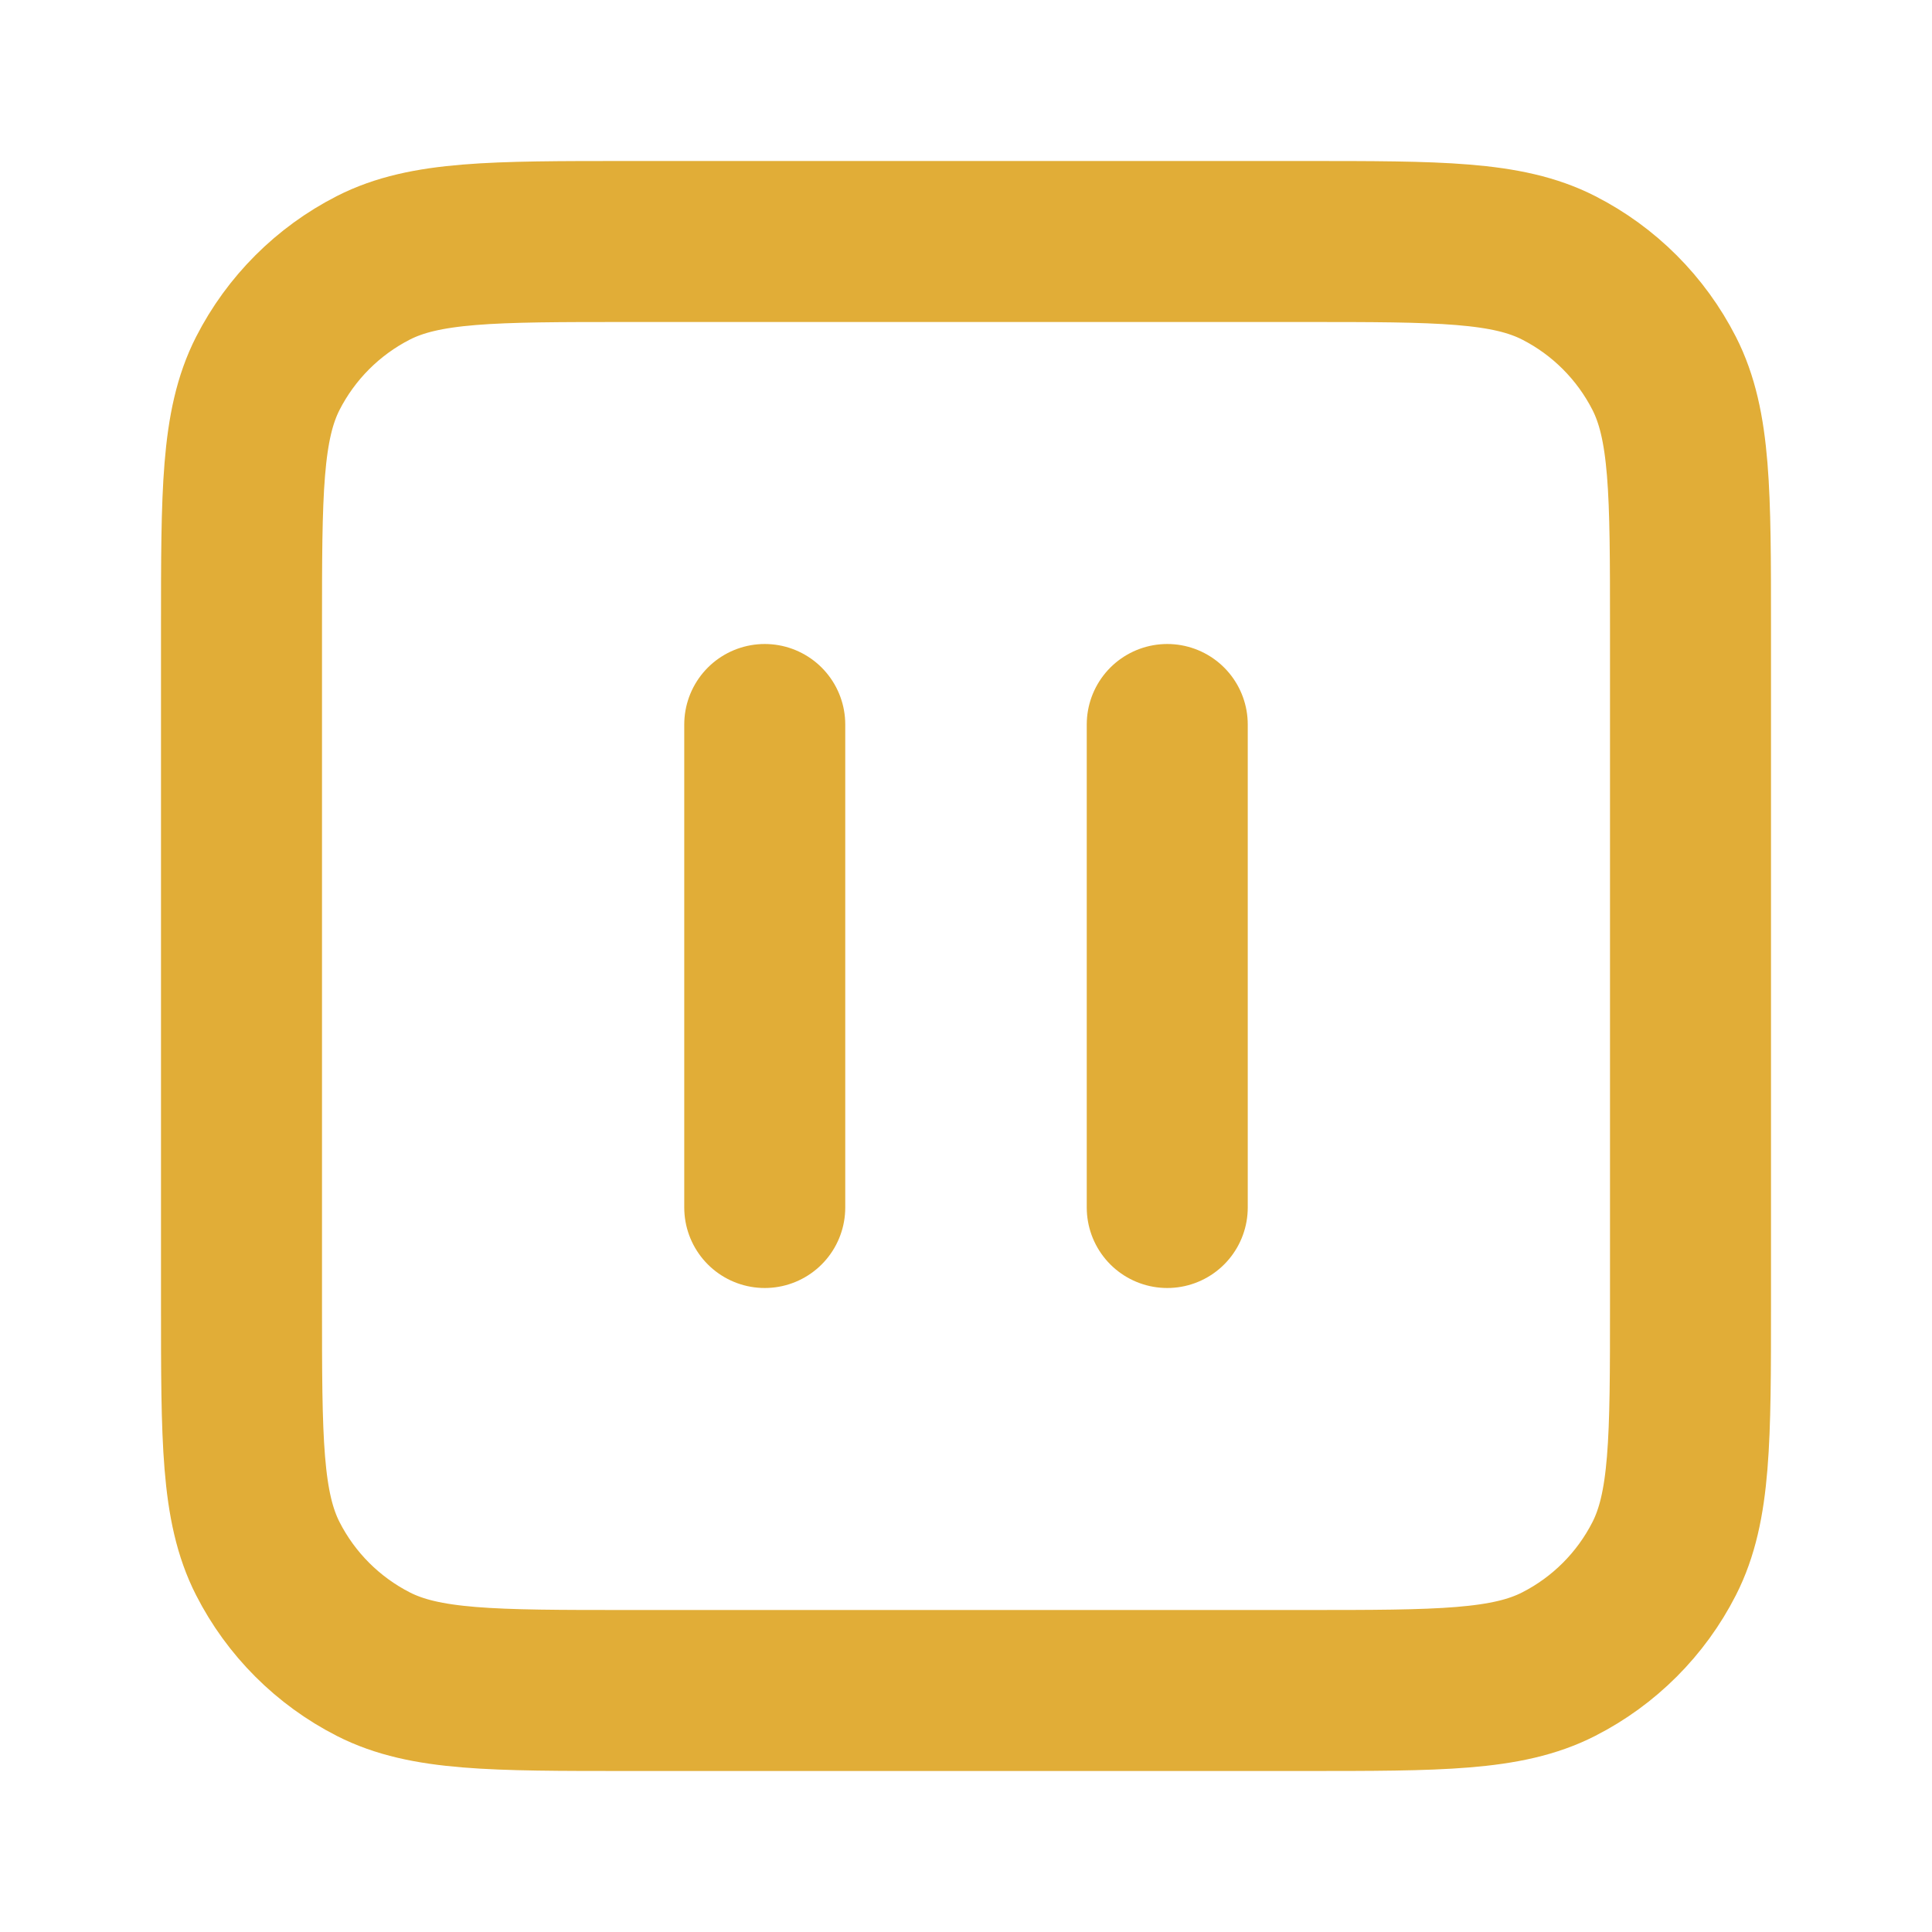
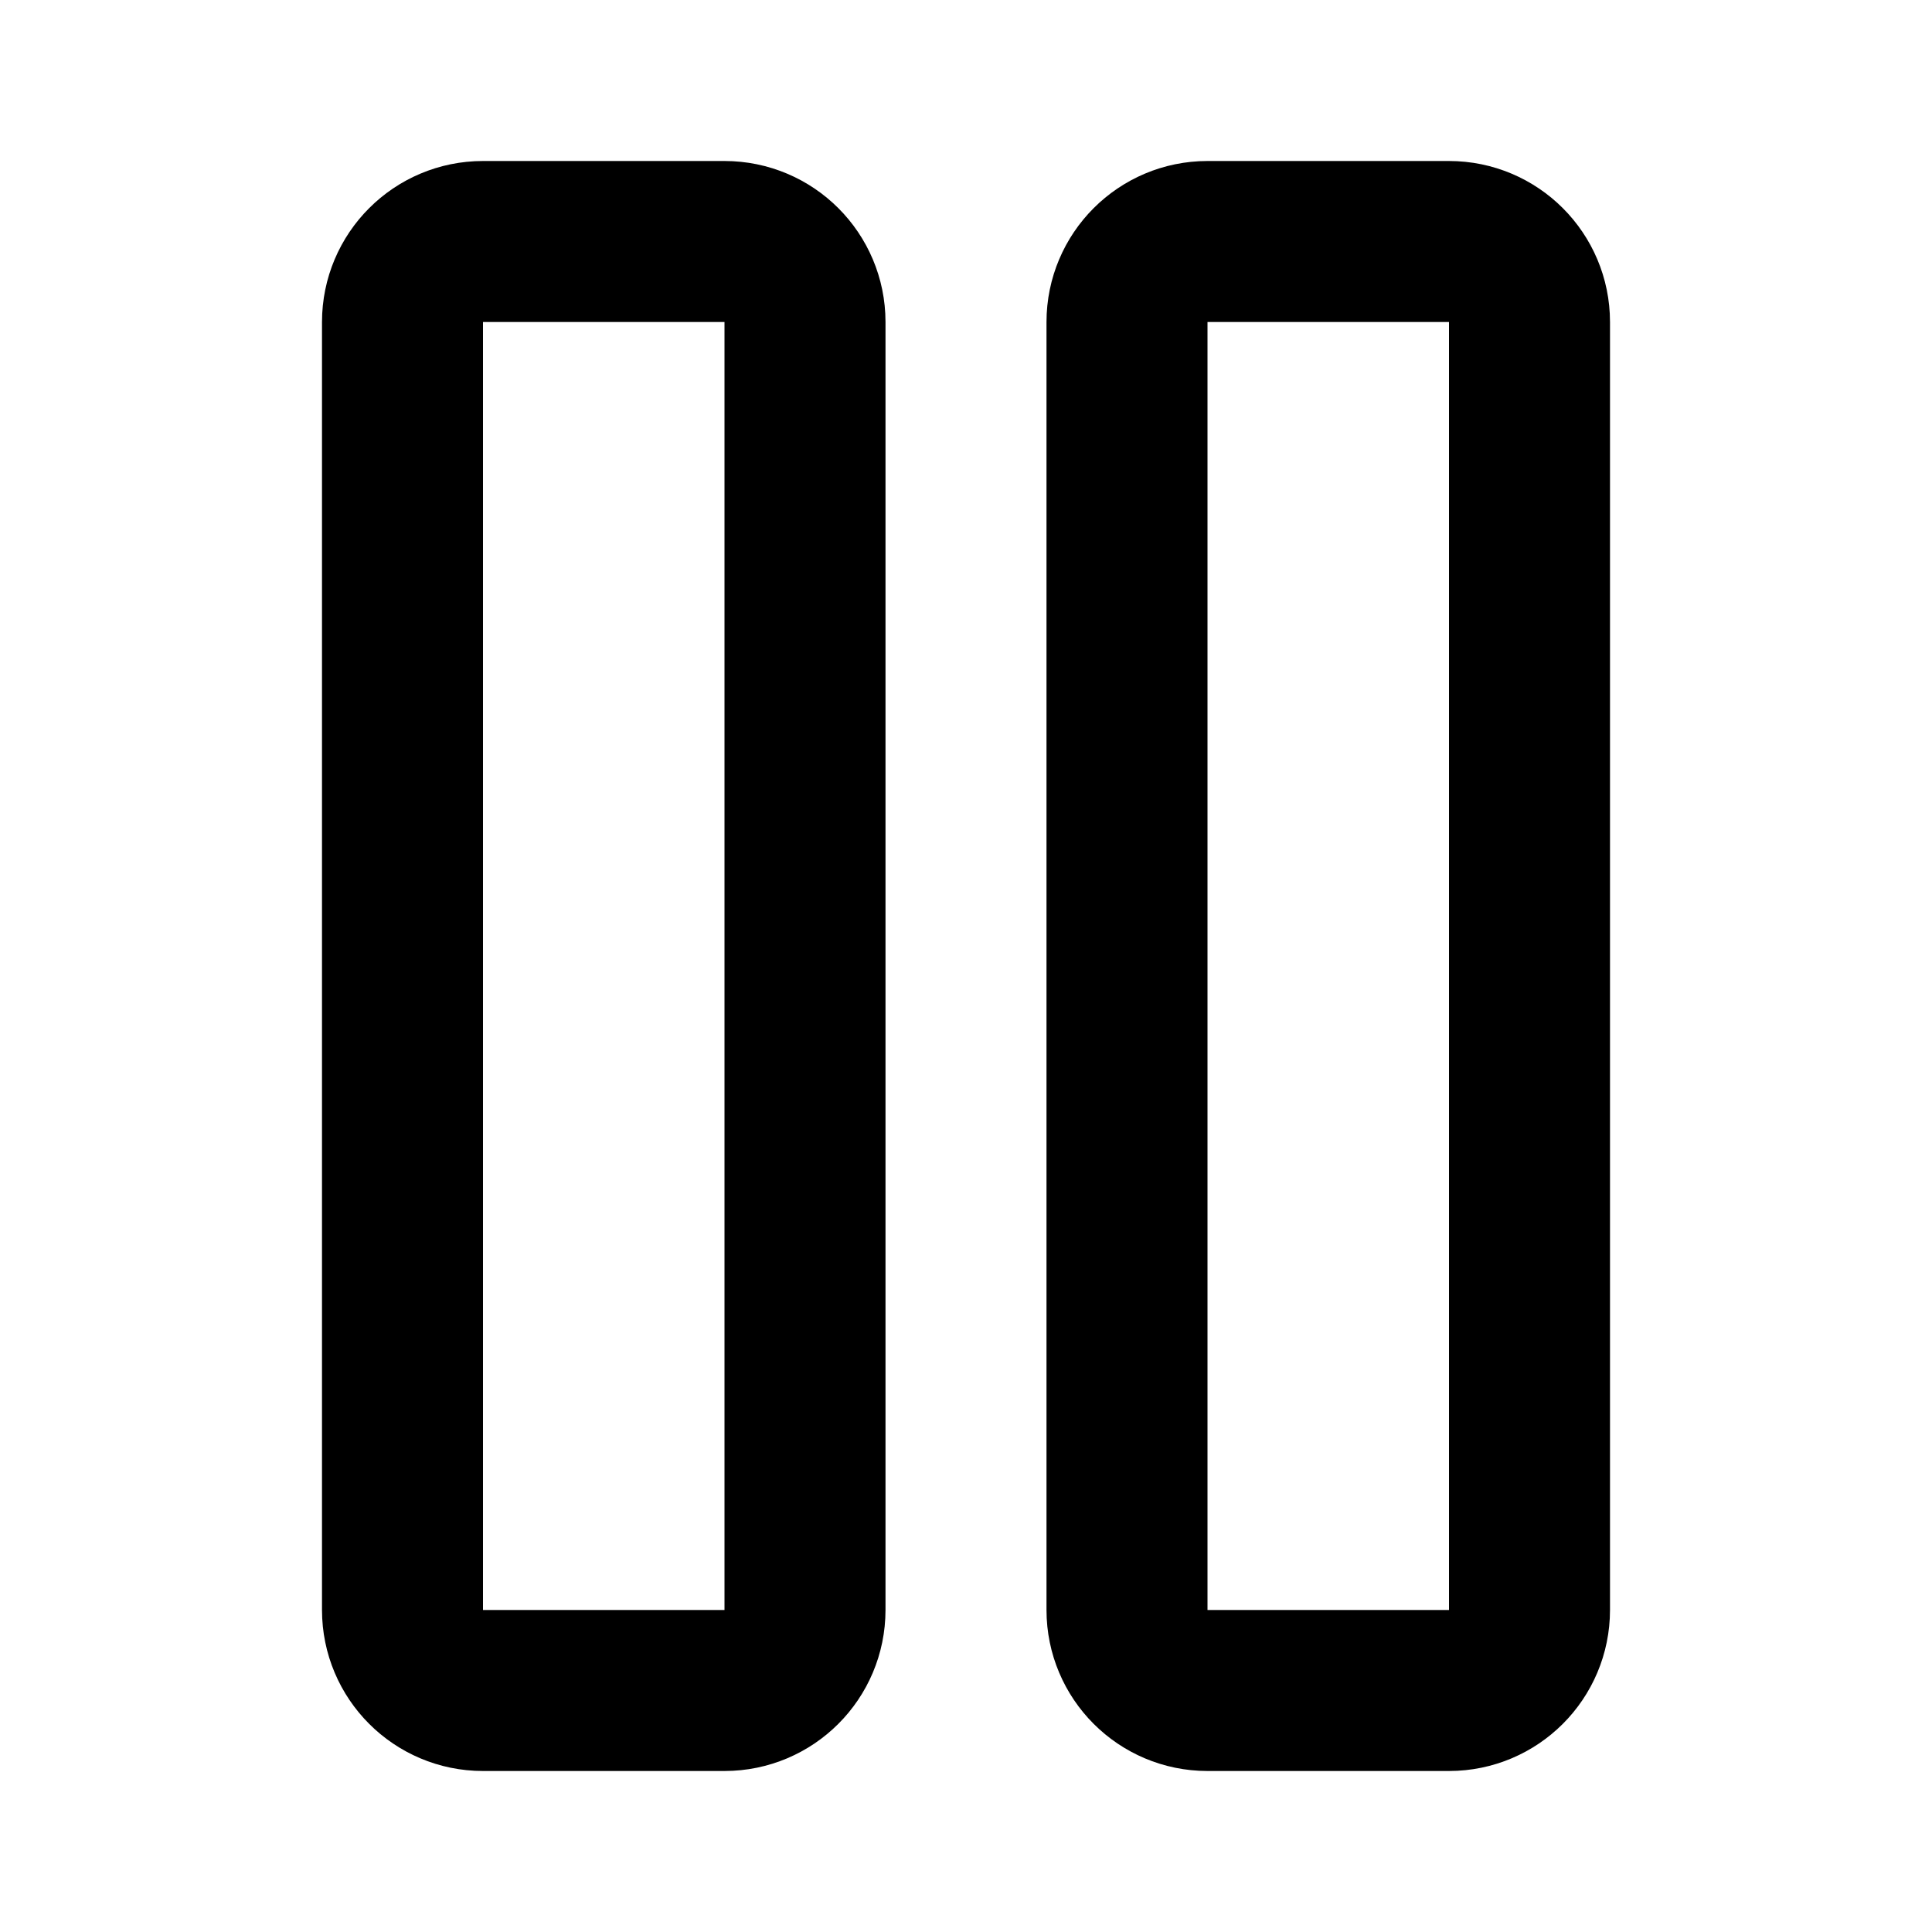
- <svg xmlns="http://www.w3.org/2000/svg" width="24" height="24" viewBox="0 0 24 24" fill="none">
-   <path d="M9.5 15V9M14.5 15V9M7.8 21H16.2C17.88 21 18.72 21 19.362 20.673C19.927 20.385 20.385 19.927 20.673 19.362C21 18.72 21 17.88 21 16.2V7.8C21 6.12 21 5.28 20.673 4.638C20.385 4.074 19.927 3.615 19.362 3.327C18.72 3 17.88 3 16.2 3H7.8C6.12 3 5.28 3 4.638 3.327C4.074 3.615 3.615 4.074 3.327 4.638C3 5.28 3 6.12 3 7.8V16.2C3 17.88 3 18.72 3.327 19.362C3.615 19.927 4.074 20.385 4.638 20.673C5.28 21 6.12 21 7.8 21Z" stroke="#E1AD37" stroke-width="2" stroke-linecap="round" stroke-linejoin="round" />
+ <svg xmlns="http://www.w3.org/2000/svg" width="24" height="24" viewBox="0 0 24 24" fill="none" stroke="currentColor" stroke-width="2" stroke-linecap="round" stroke-linejoin="round" class="lucide lucide-pause-icon lucide-pause">
+   <rect x="14" y="3" width="5" height="18" rx="1" />
+   <rect x="5" y="3" width="5" height="18" rx="1" />
</svg>
